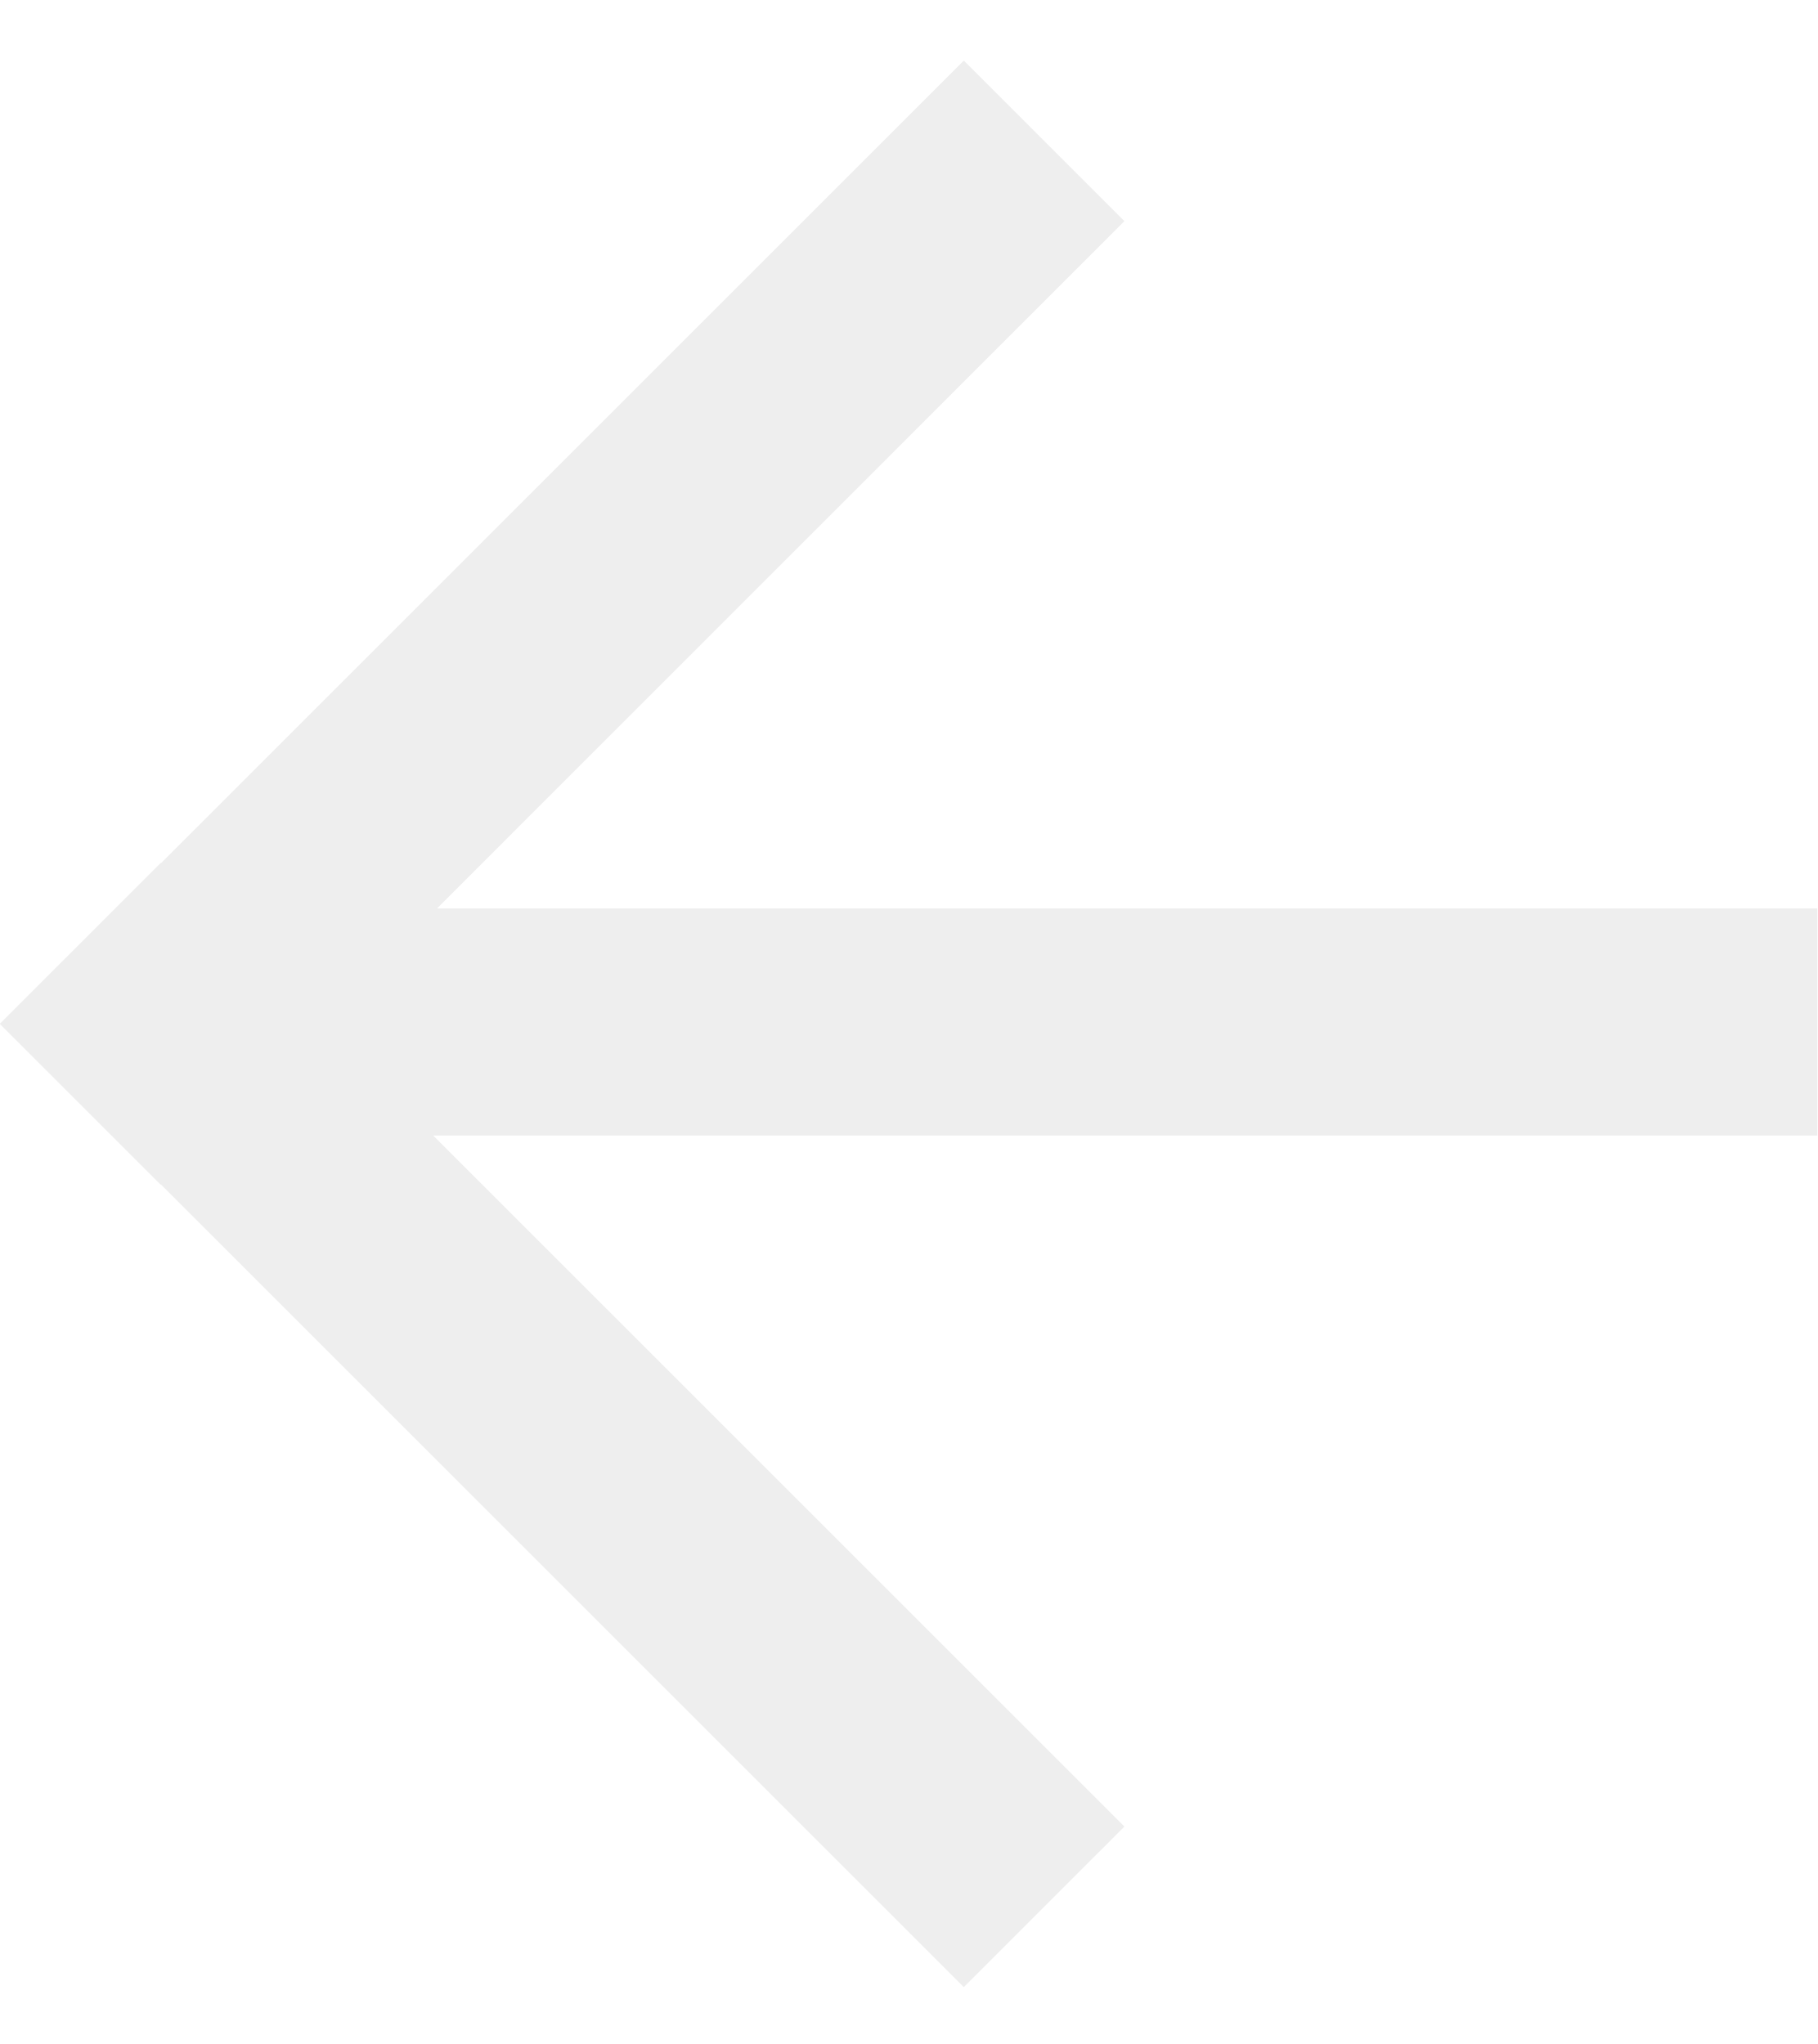
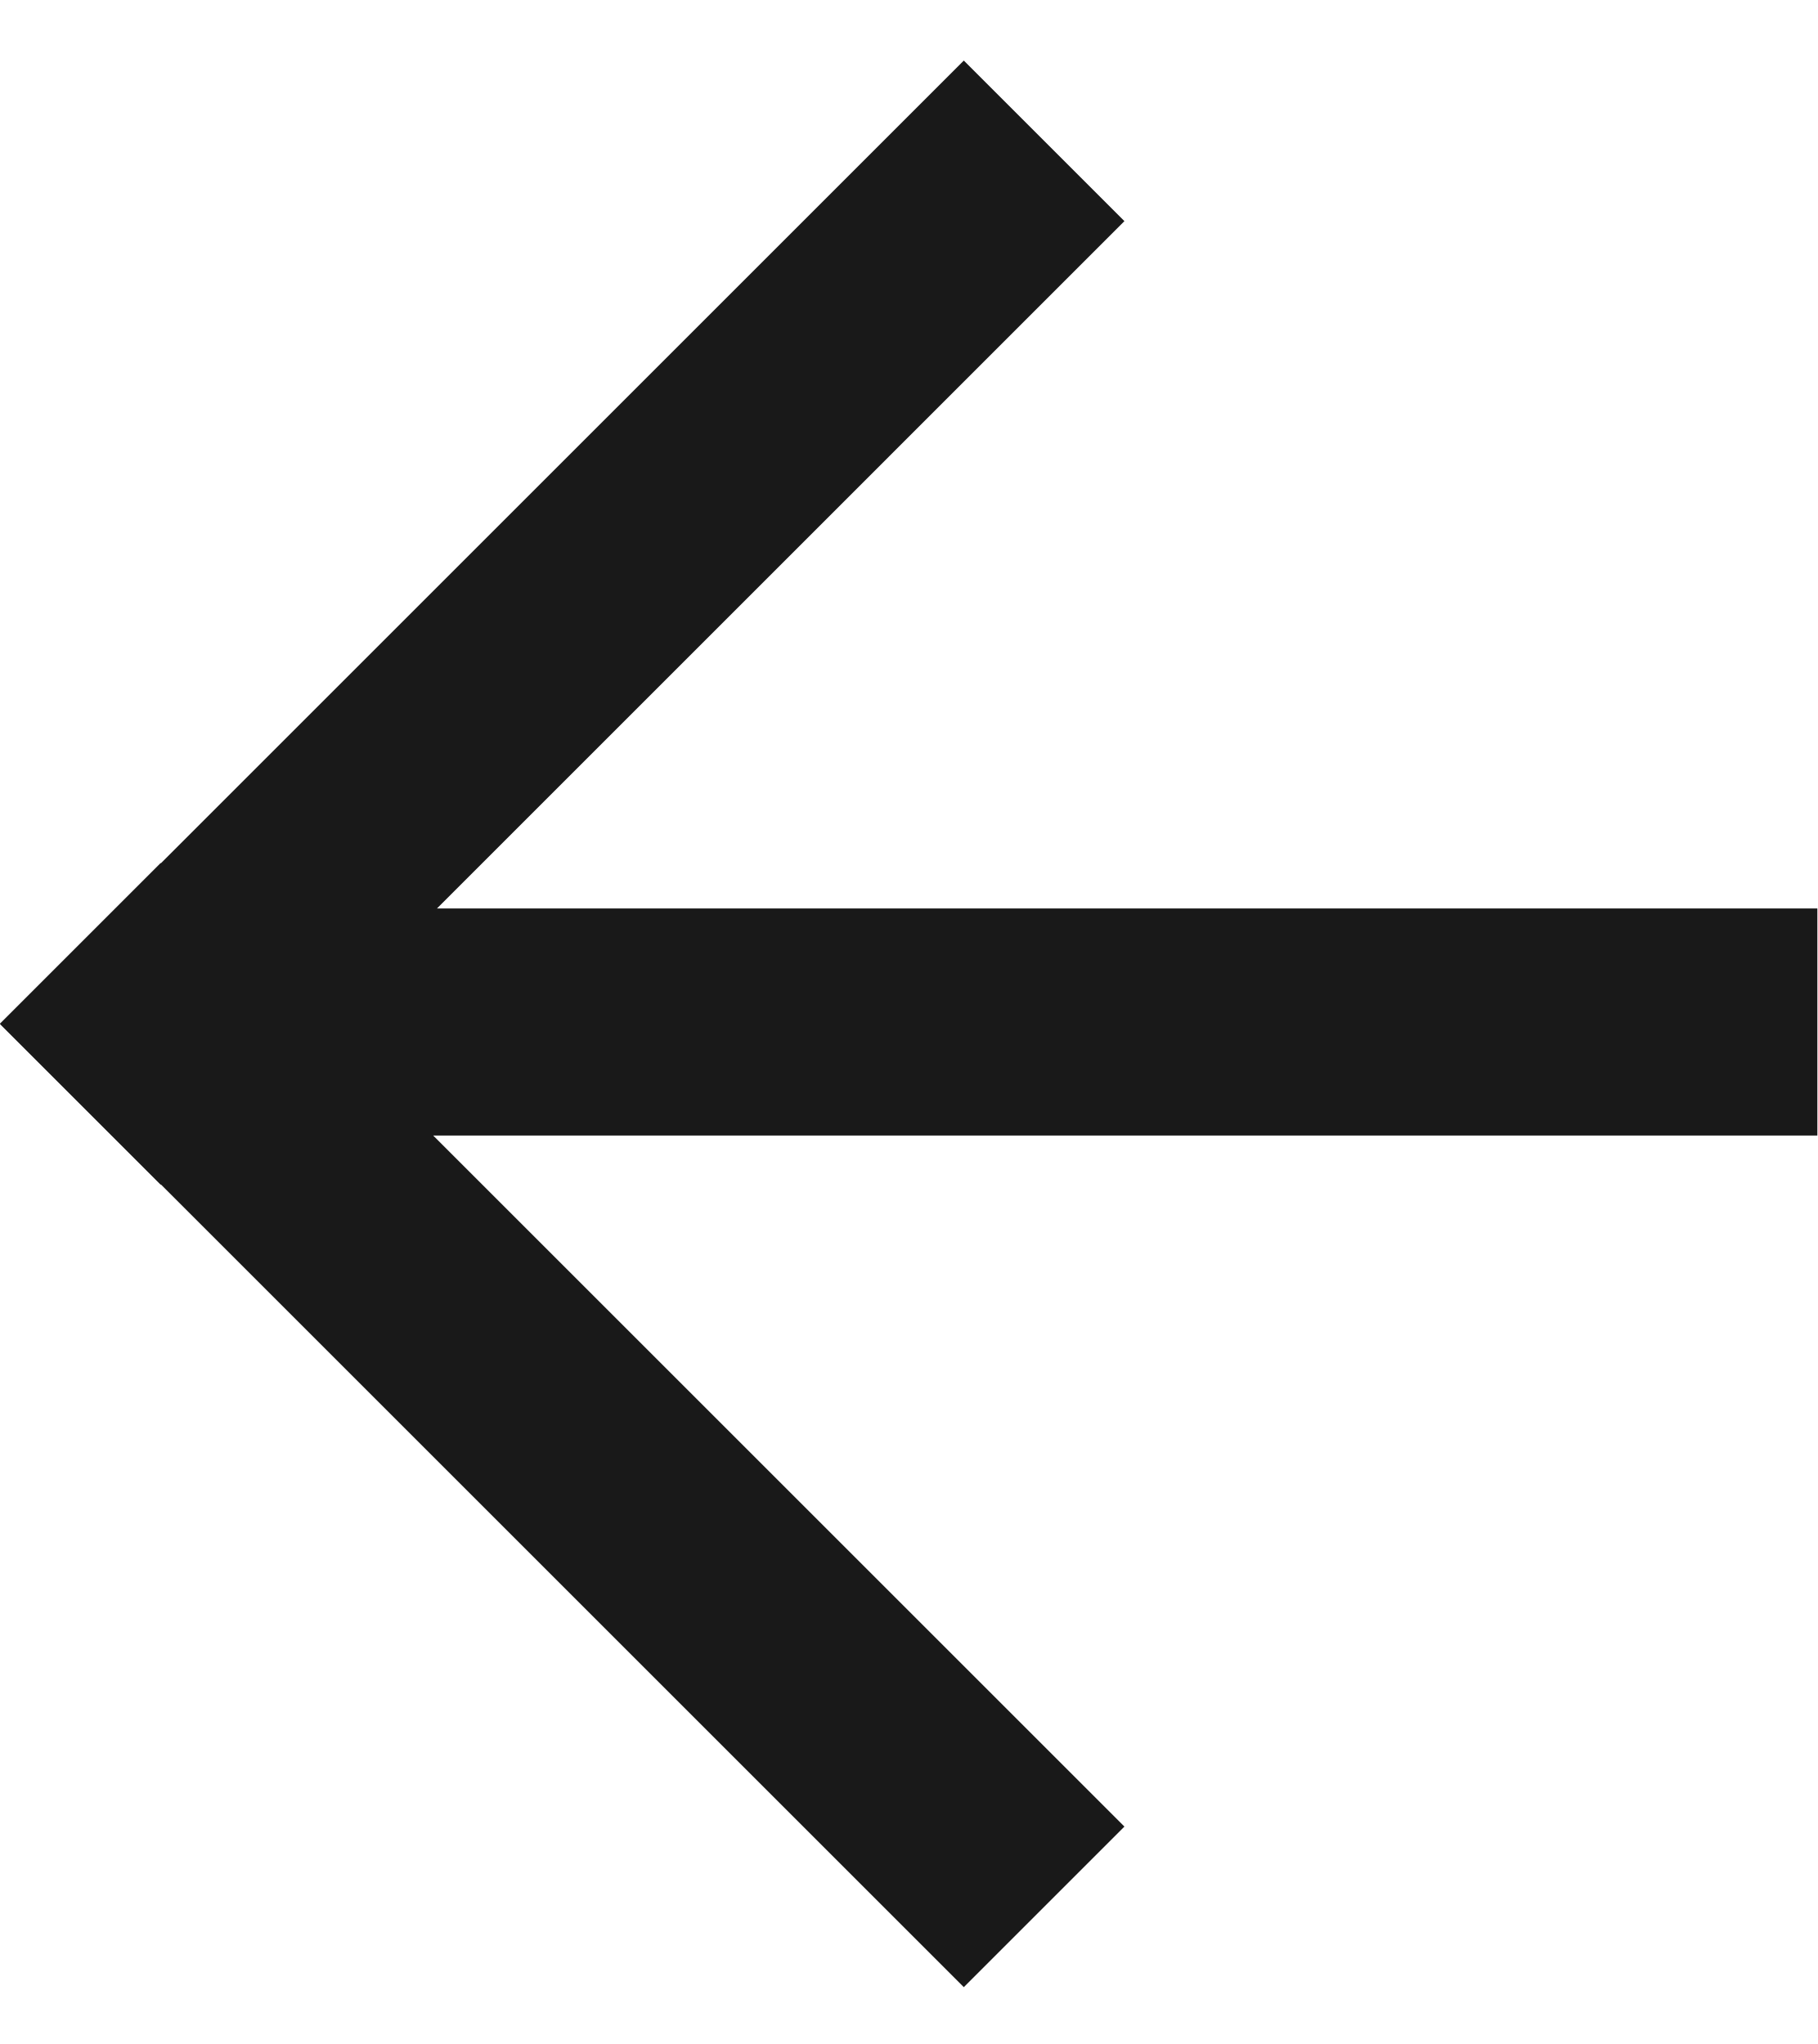
<svg xmlns="http://www.w3.org/2000/svg" width="24" height="27" viewBox="0 0 24 27">
  <g fill="none" fill-rule="evenodd" transform="translate(-6 -5)">
    <polygon points="0 0 36 0 36 36 0 36" />
-     <polygon fill="#EEE" fill-rule="nonzero" points="11.721 20 30 20 30 17 11.771 17 20.849 7.921 18.728 5.8 8.125 16.403 8.121 16.4 6 18.521 6.003 18.525 6 18.528 8.121 20.649 8.125 20.646 18.728 31.249 20.849 29.128" />
+     <path fill="#191919" d="M11.721,20 L30,20 L30,17 L11.771,17 L20.849,7.921 L18.728,5.8 L8.125,16.403 L8.121,16.4 L6,18.521 L6.003,18.525 L6,18.528 L8.121,20.649 L8.125,20.646 L18.728,31.249 L20.849,29.128 L11.721,20 Z" />
  </g>
</svg>
